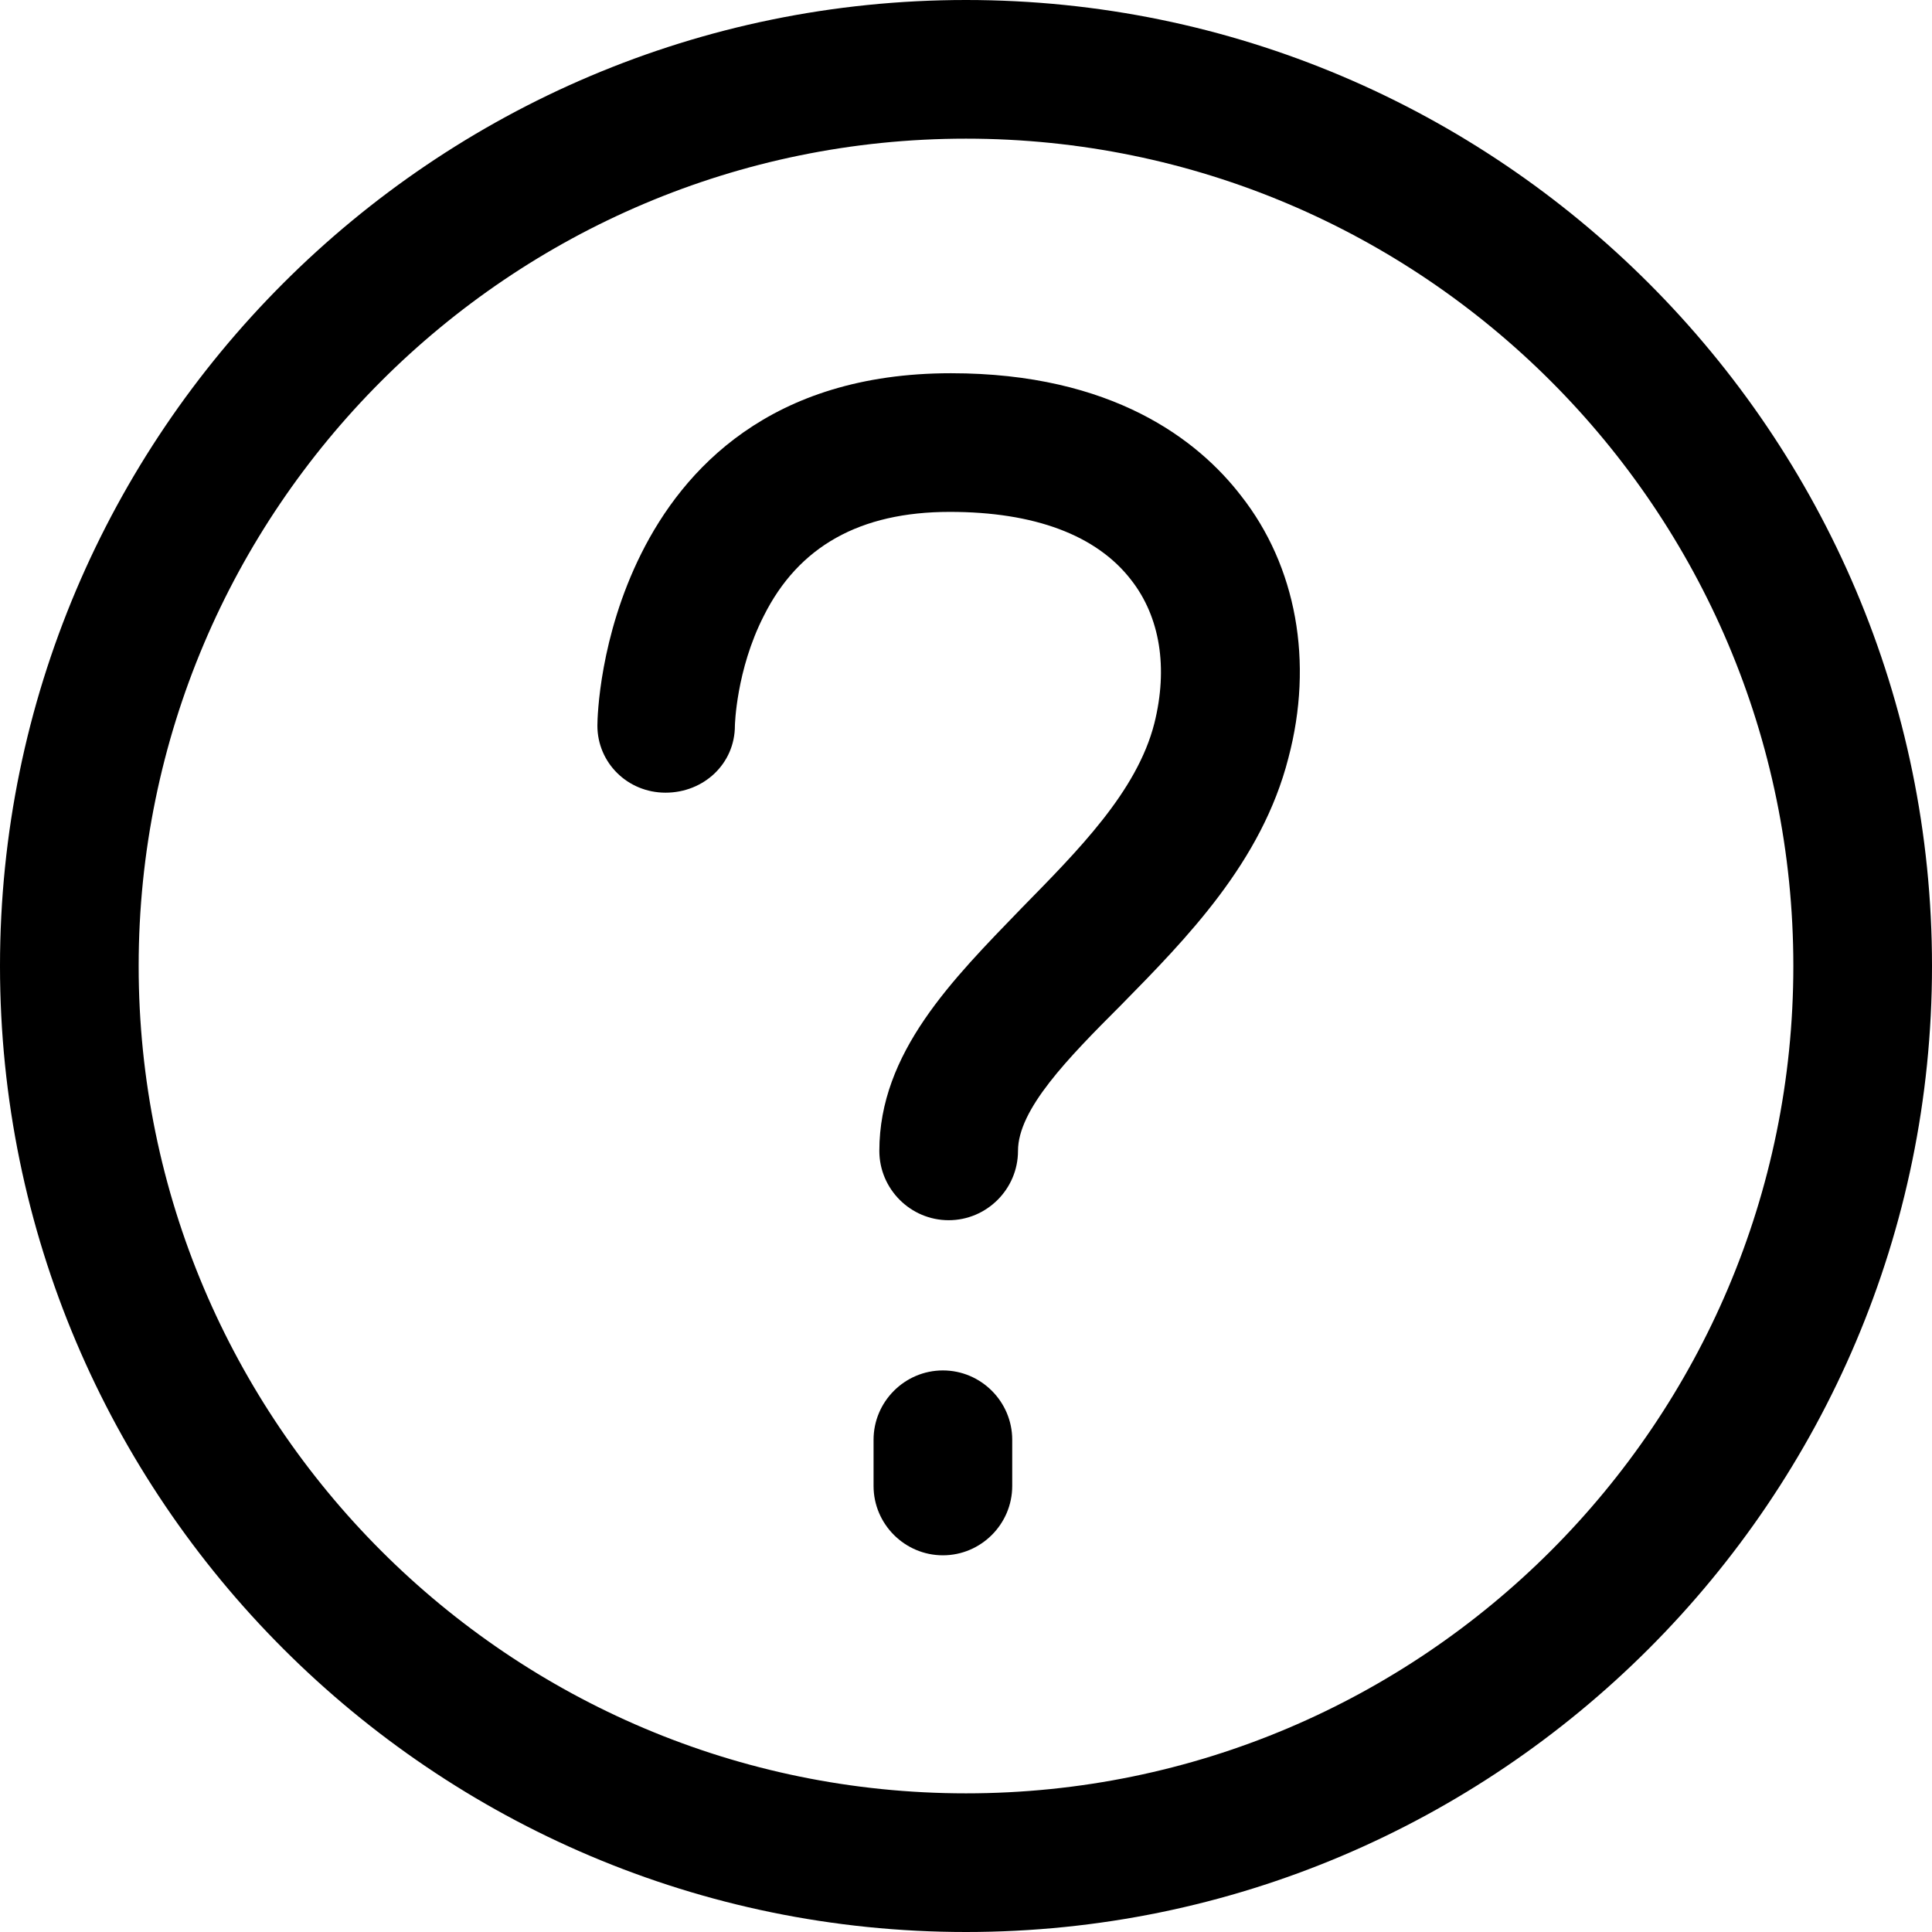
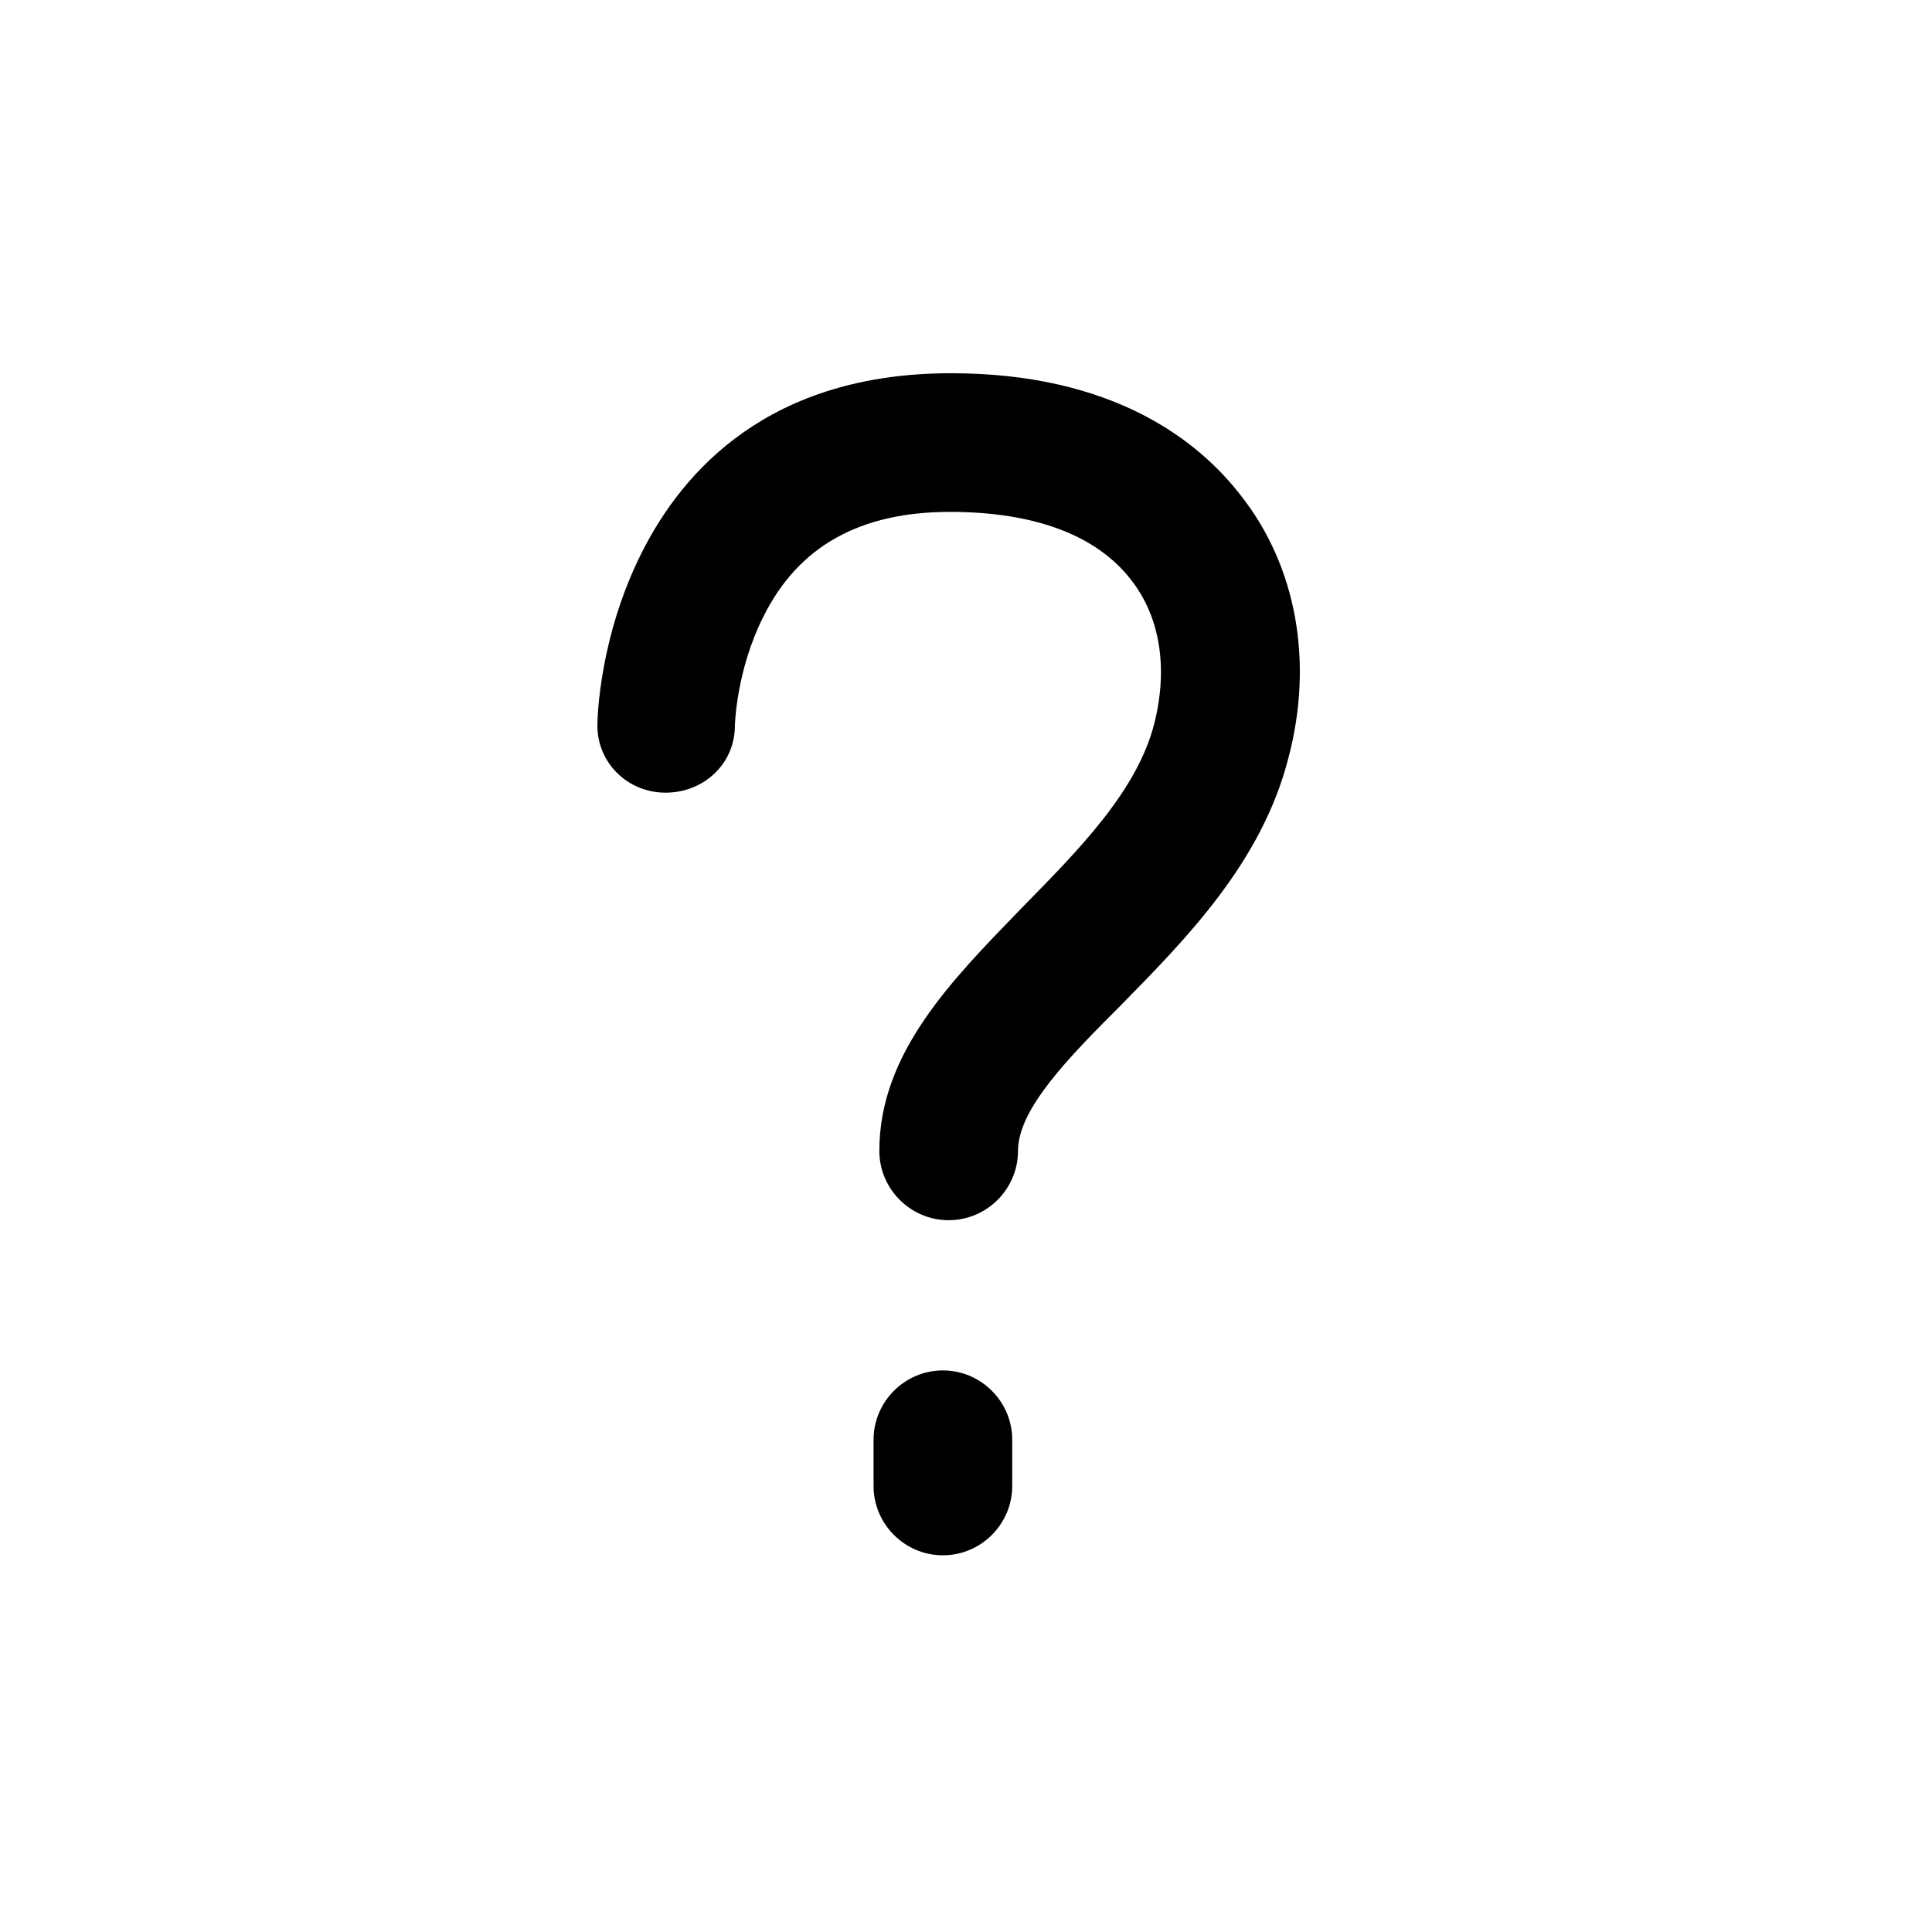
<svg xmlns="http://www.w3.org/2000/svg" viewBox="0 0 473.733 473.733">
  <path d="M231.2 336.033c-9.35 0-17 7.65-17 17v11.333c0 9.35 7.65 17 17 17s17-7.65 17-17v-11.333c0-9.35-7.65-17-17-17z" />
-   <path d="M236.867 473.733c130.617 0 236.867-106.25 236.867-236.867S367.483 0 236.867 0 0 106.25 0 236.867s106.25 236.866 236.867 236.866zm0-439.733c111.917 0 202.867 90.95 202.867 202.867s-90.95 202.867-202.867 202.867S34 348.783 34 236.867 124.95 34 236.867 34z" />
  <path d="M163.2 194.367c.283 0 .283 0 0 0 9.35 0 17-7.083 17-16.433 0 0 .283-13.6 7.083-26.917 8.5-17 23.517-25.5 45.617-25.5 20.683 0 35.983 5.667 44.483 16.717 7.083 9.067 9.067 21.533 5.667 35.133-4.25 16.717-18.7 31.167-32.583 45.333-17 17.567-34.85 35.417-34.85 59.5 0 9.35 7.65 17 17 17s17-7.65 17-17c0-10.2 12.183-22.667 25.217-35.7 16.15-16.433 34.567-35.133 41.083-60.633 6.233-23.517 1.983-47.033-11.617-64.317-10.483-13.6-31.45-30.033-71.117-30.033-44.483 0-65.733 23.8-75.933 44.2-10.2 20.4-10.767 39.95-10.767 42.217 0 9.066 7.367 16.433 16.717 16.433z" />
</svg>
